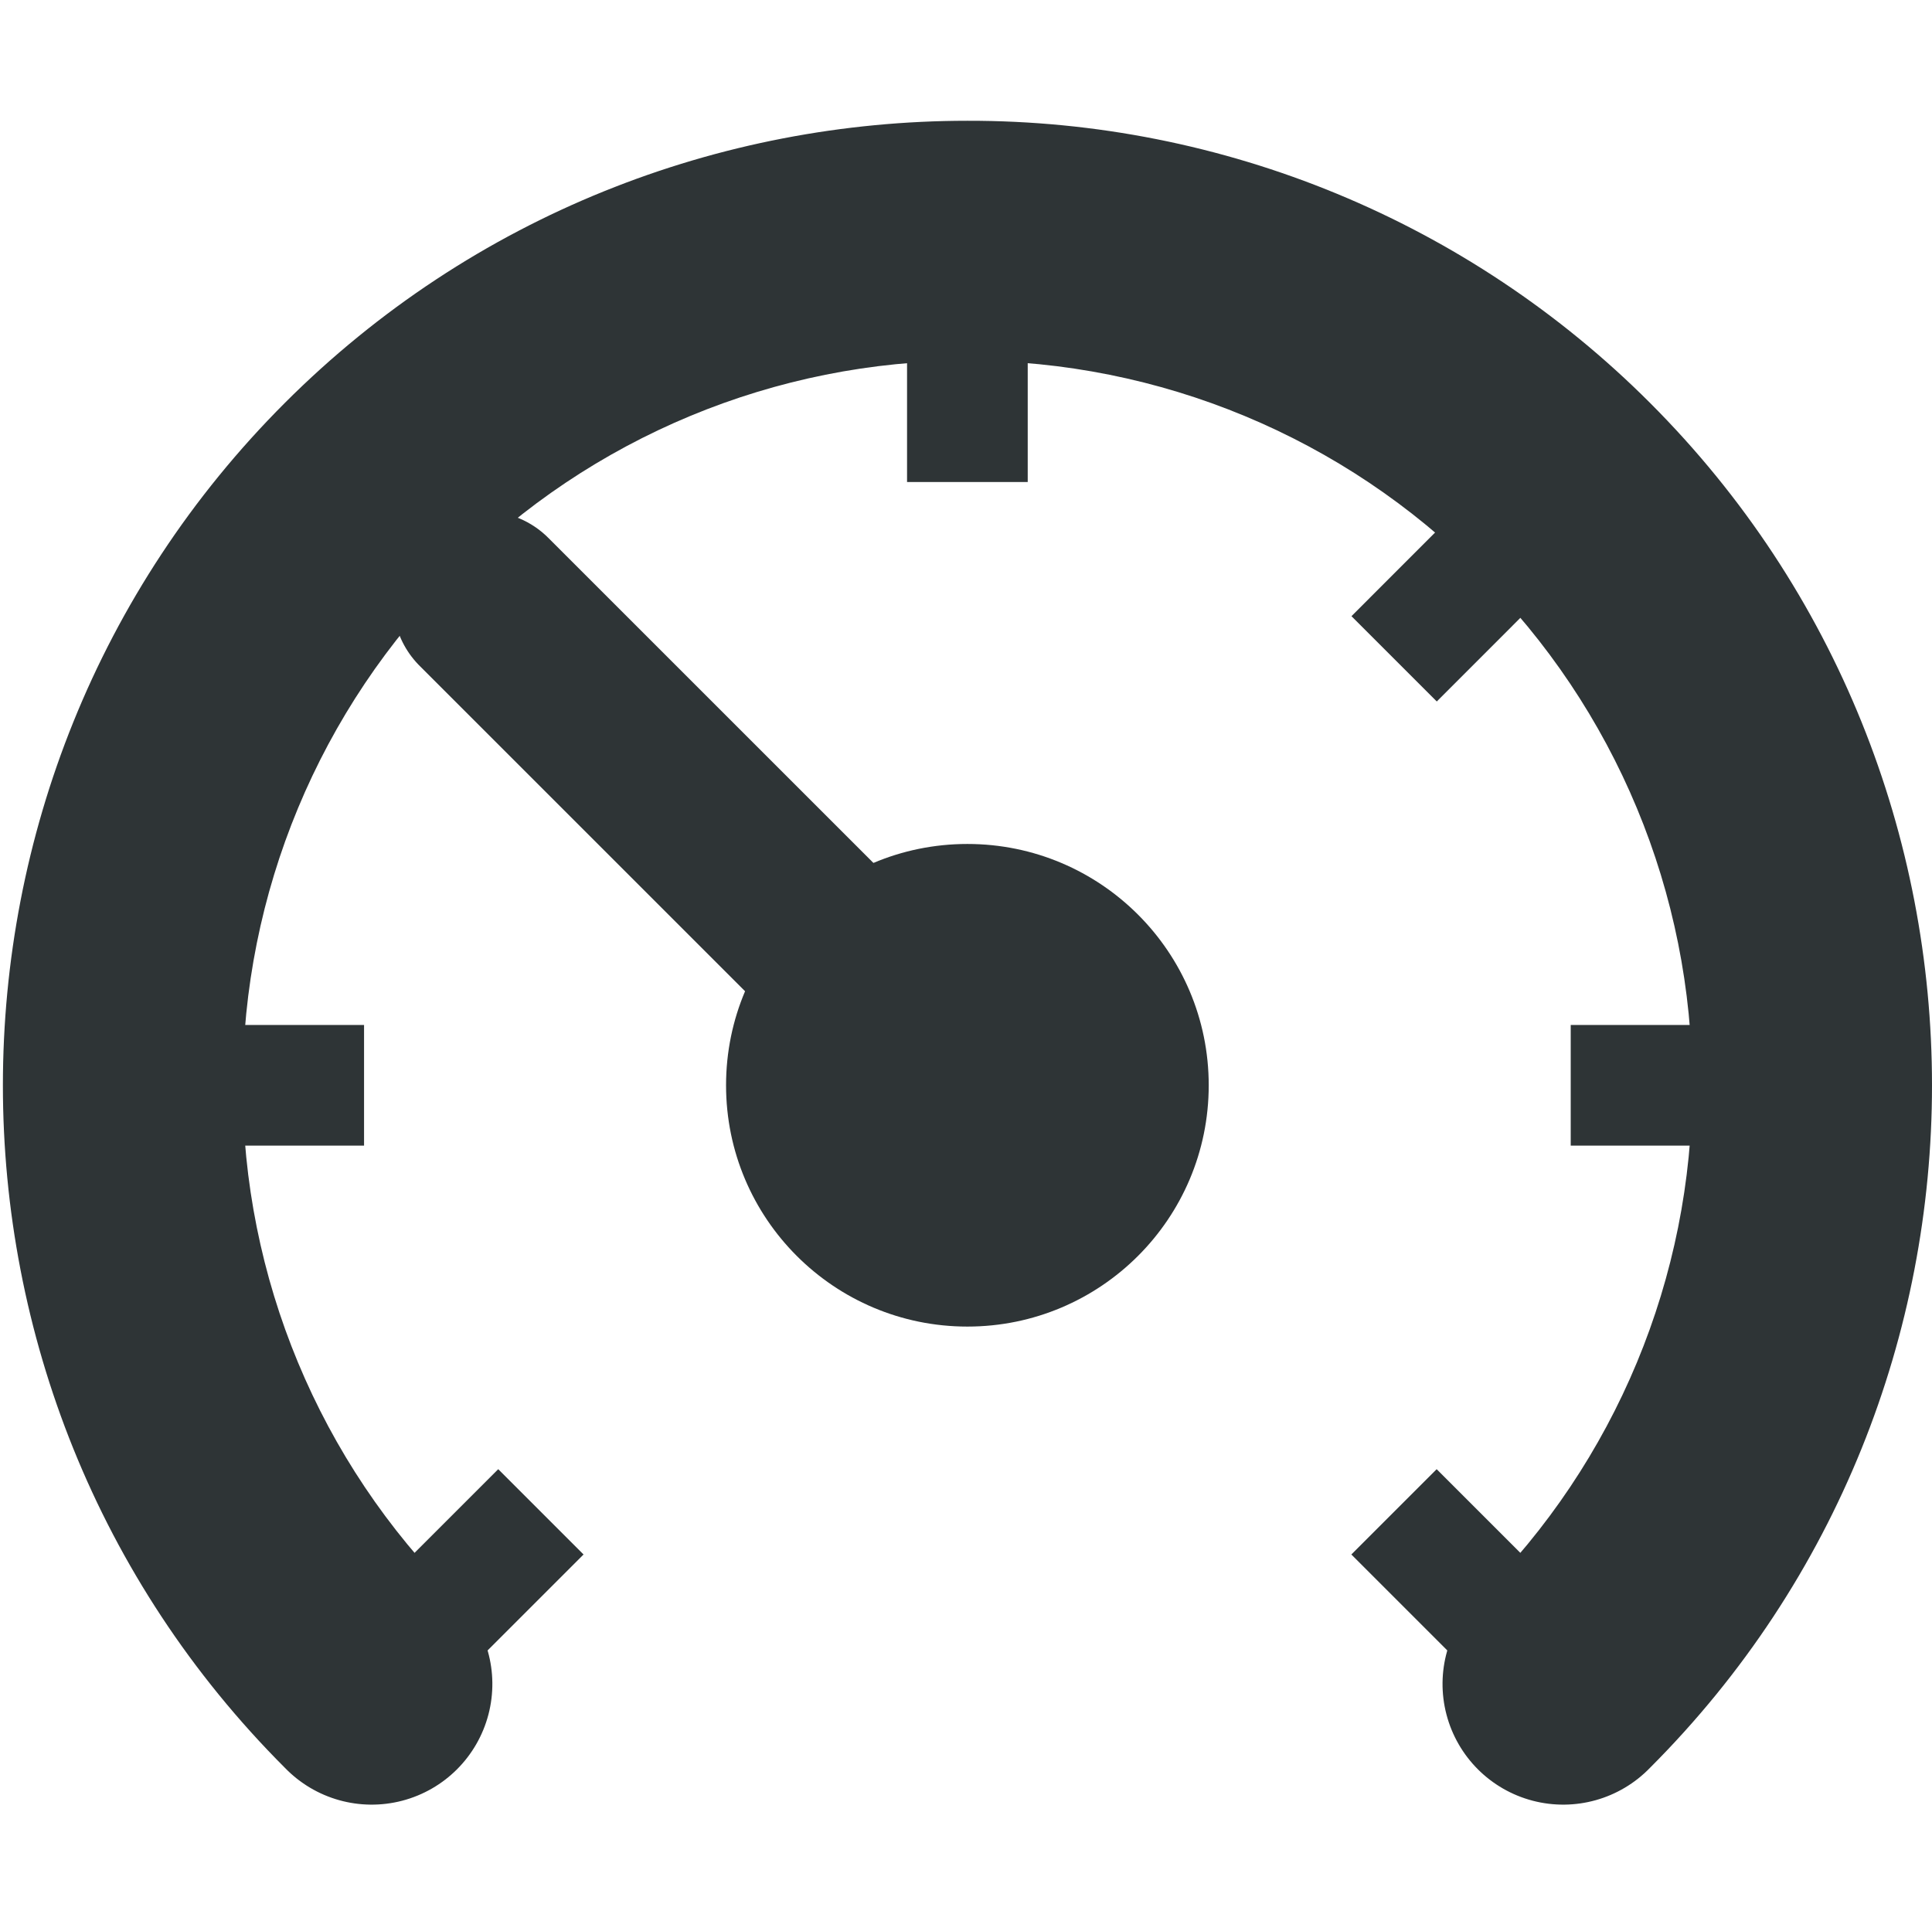
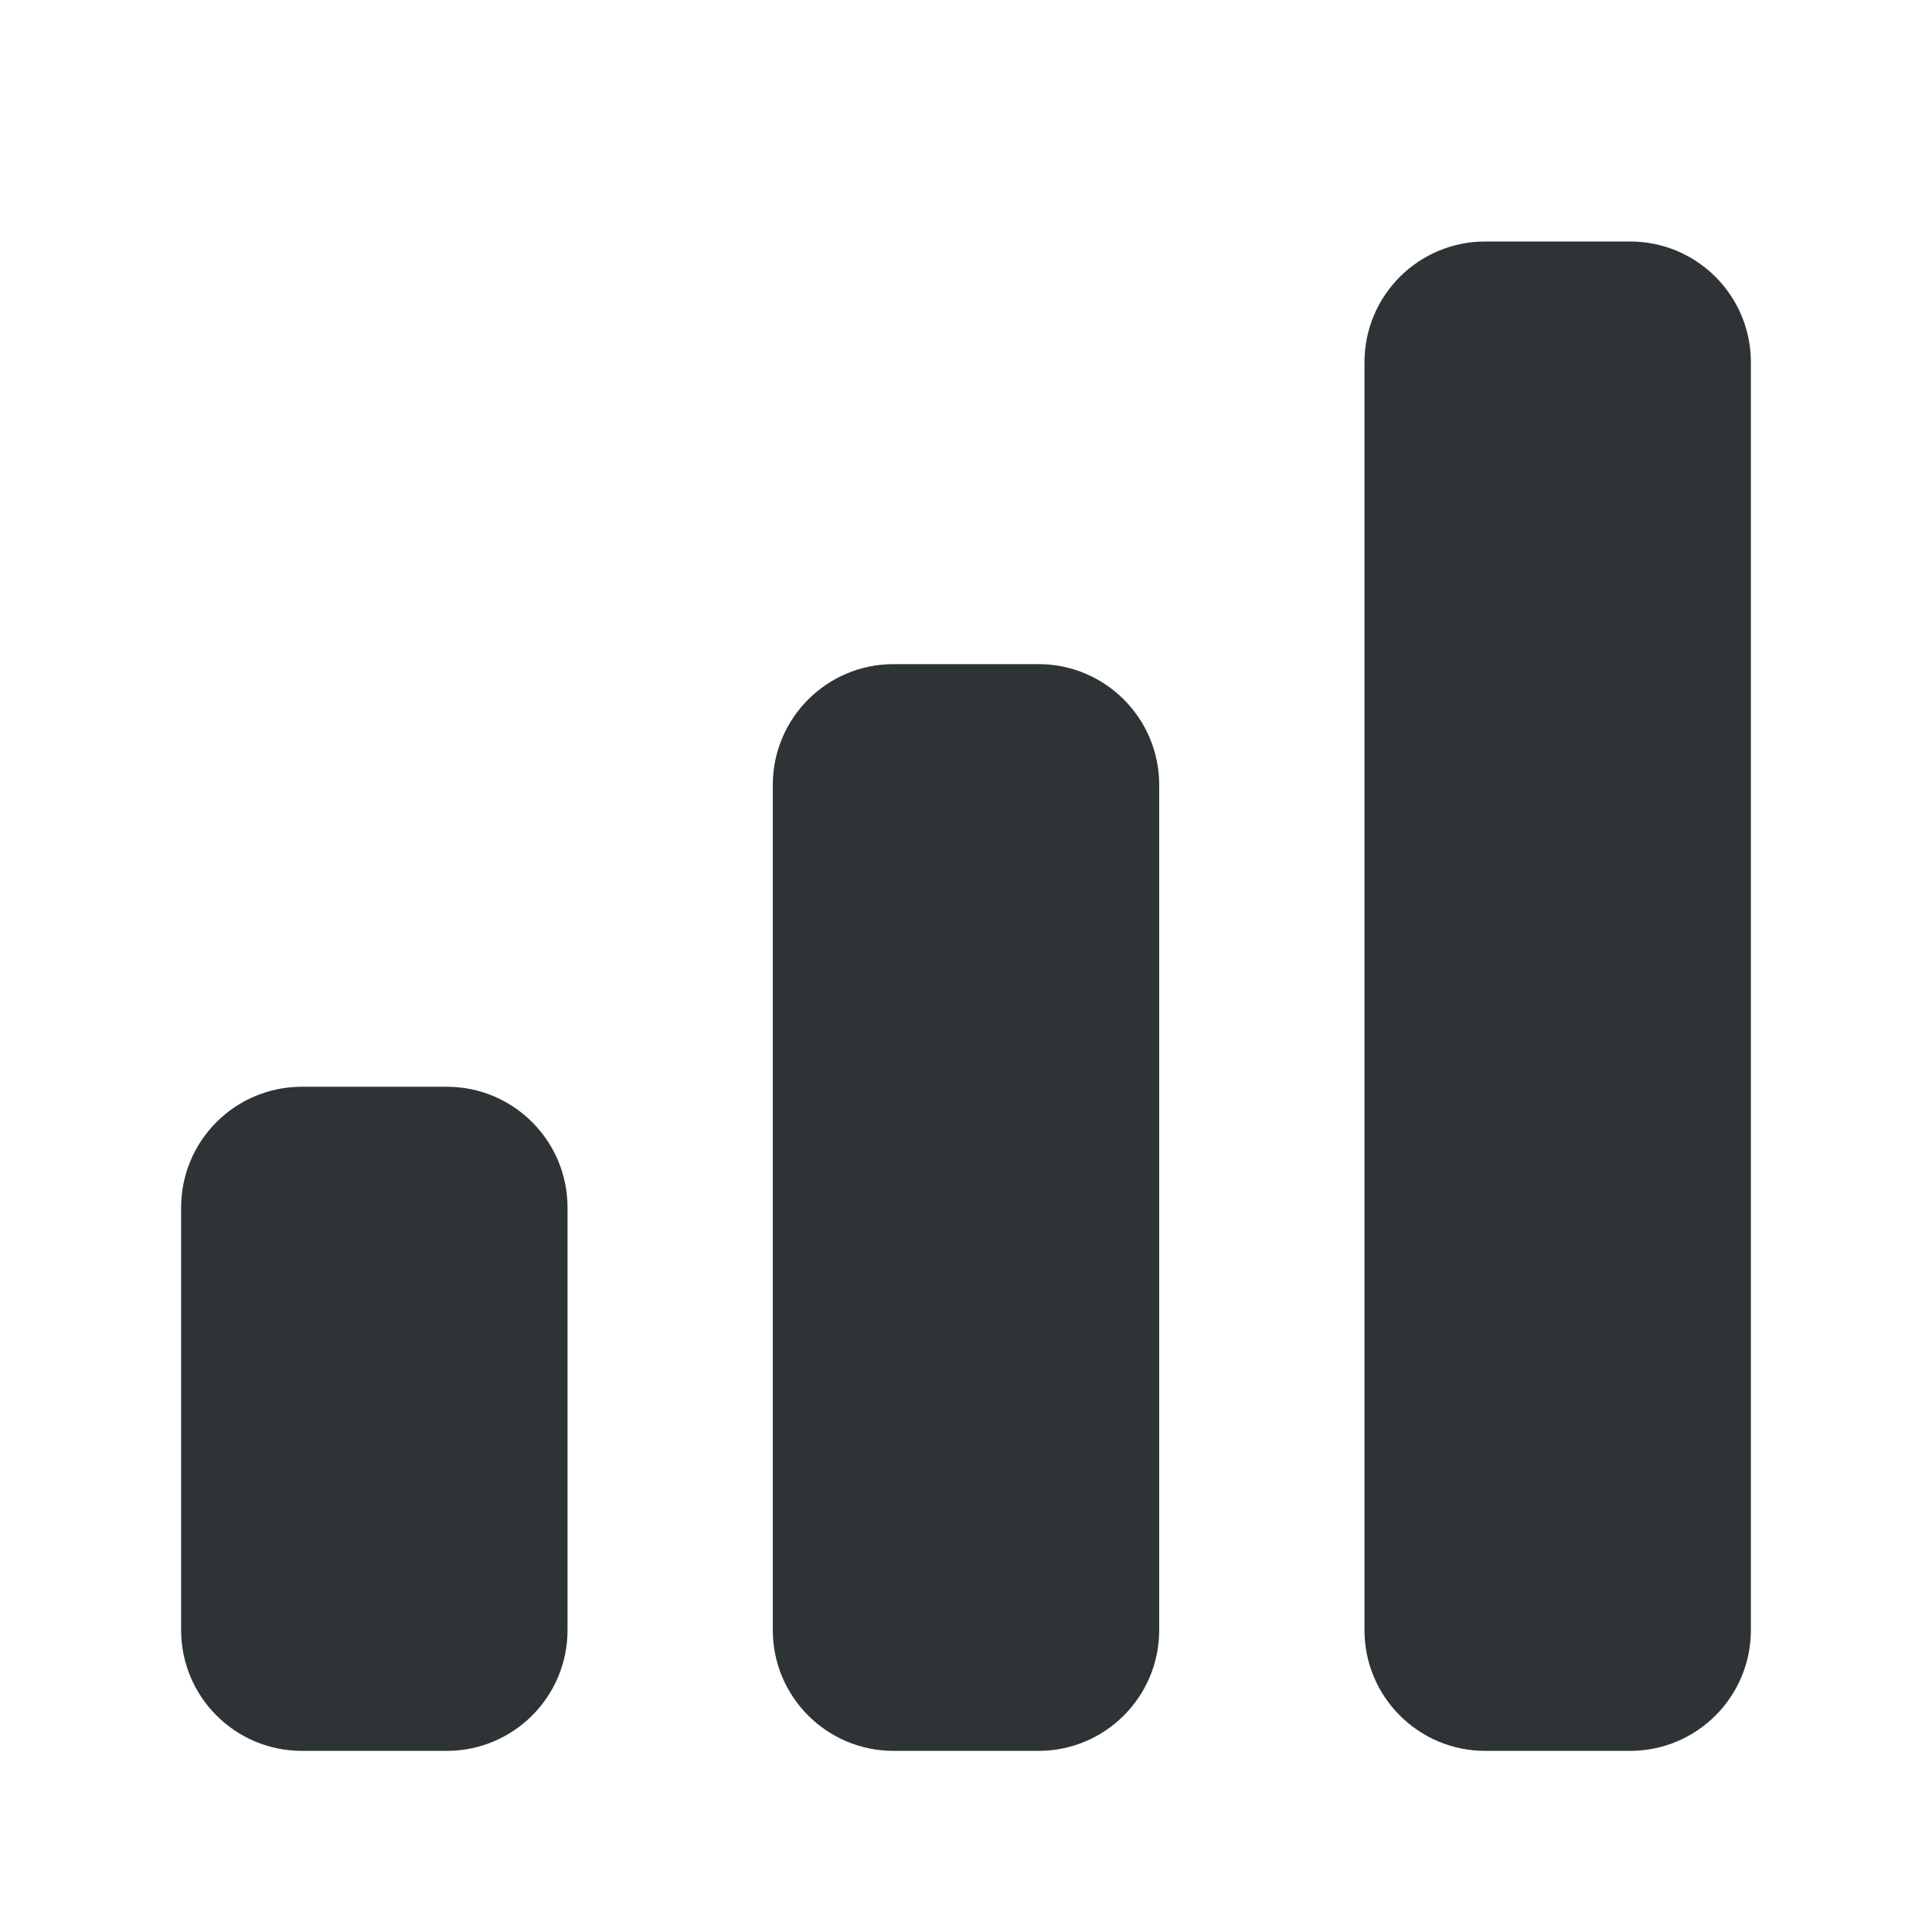
- <svg xmlns="http://www.w3.org/2000/svg" width="16.011" height="16">
+ <svg xmlns="http://www.w3.org/2000/svg" width="16" height="16" viewBox="0 0 16 16">
  <g fill="#2e3436">
-     <path d="M8.017 1.001c-2.049 0-4.098.78-5.656 2.338-3.116 3.116-3.116 8.197 0 11.313a1 1 0 101.414-1.414 5.984 5.984 0 010-8.485 5.984 5.984 0 018.485 0 5.984 5.984 0 010 8.485 1 1 0 101.414 1.414c3.116-3.116 3.116-8.197 0-11.313a7.975 7.975 0 00-5.657-2.338z" style="line-height:normal;font-variant-ligatures:normal;font-variant-position:normal;font-variant-caps:normal;font-variant-numeric:normal;font-variant-alternates:normal;font-feature-settings:normal;text-indent:0;text-align:start;text-decoration-line:none;text-decoration-style:solid;text-decoration-color:#000;text-transform:none;text-orientation:mixed;white-space:normal;shape-padding:0;isolation:auto;mix-blend-mode:normal;solid-color:#000;solid-opacity:1;marker:none" color="#000" font-weight="400" font-family="sans-serif" overflow="visible" />
-     <path d="M10.017 8.995a2 2 0 01-2 2 2 2 0 01-2-2 2 2 0 012-2 2 2 0 012 2z" />
-     <path d="M4.01 4.238a.75.75 0 00-.524 1.289l3 3A.751.751 0 107.55 7.464l-3-3a.75.75 0 00-.54-.226zM7.517 1.995v2h1v-2z" style="line-height:normal;font-variant-ligatures:normal;font-variant-position:normal;font-variant-caps:normal;font-variant-numeric:normal;font-variant-alternates:normal;font-feature-settings:normal;text-indent:0;text-align:start;text-decoration-line:none;text-decoration-style:solid;text-decoration-color:#000;text-transform:none;text-orientation:mixed;white-space:normal;shape-padding:0;isolation:auto;mix-blend-mode:normal;solid-color:#000;solid-opacity:1" color="#000" font-weight="400" font-family="sans-serif" overflow="visible" fill-rule="evenodd" />
-     <path d="M3.422 3.693l-.707.707 1.414 1.414.707-.707zM1.017 8.495v1h2v-1zM13.017 8.495v1h2v-1zM12.613 3.693L11.2 5.107l.707.707L13.32 4.4zM4.129 12.177l-1.414 1.414.707.707 1.414-1.414zM11.906 12.177l-.707.707 1.414 1.414.707-.707z" style="line-height:normal;font-variant-ligatures:normal;font-variant-position:normal;font-variant-caps:normal;font-variant-numeric:normal;font-variant-alternates:normal;font-feature-settings:normal;text-indent:0;text-align:start;text-decoration-line:none;text-decoration-style:solid;text-decoration-color:#000;text-transform:none;text-orientation:mixed;white-space:normal;shape-padding:0;isolation:auto;mix-blend-mode:normal;solid-color:#000;solid-opacity:1" color="#000" font-weight="400" font-family="sans-serif" overflow="visible" fill-rule="evenodd" />
+     <rect x="1.5" y="9" width="3.2" height="5.5" rx="1" />
+     <rect x="6.4" y="5.5" width="3.2" height="9" rx="1" />
+     <rect x="11.3" y="2" width="3.2" height="12.5" rx="1" />
  </g>
</svg>
